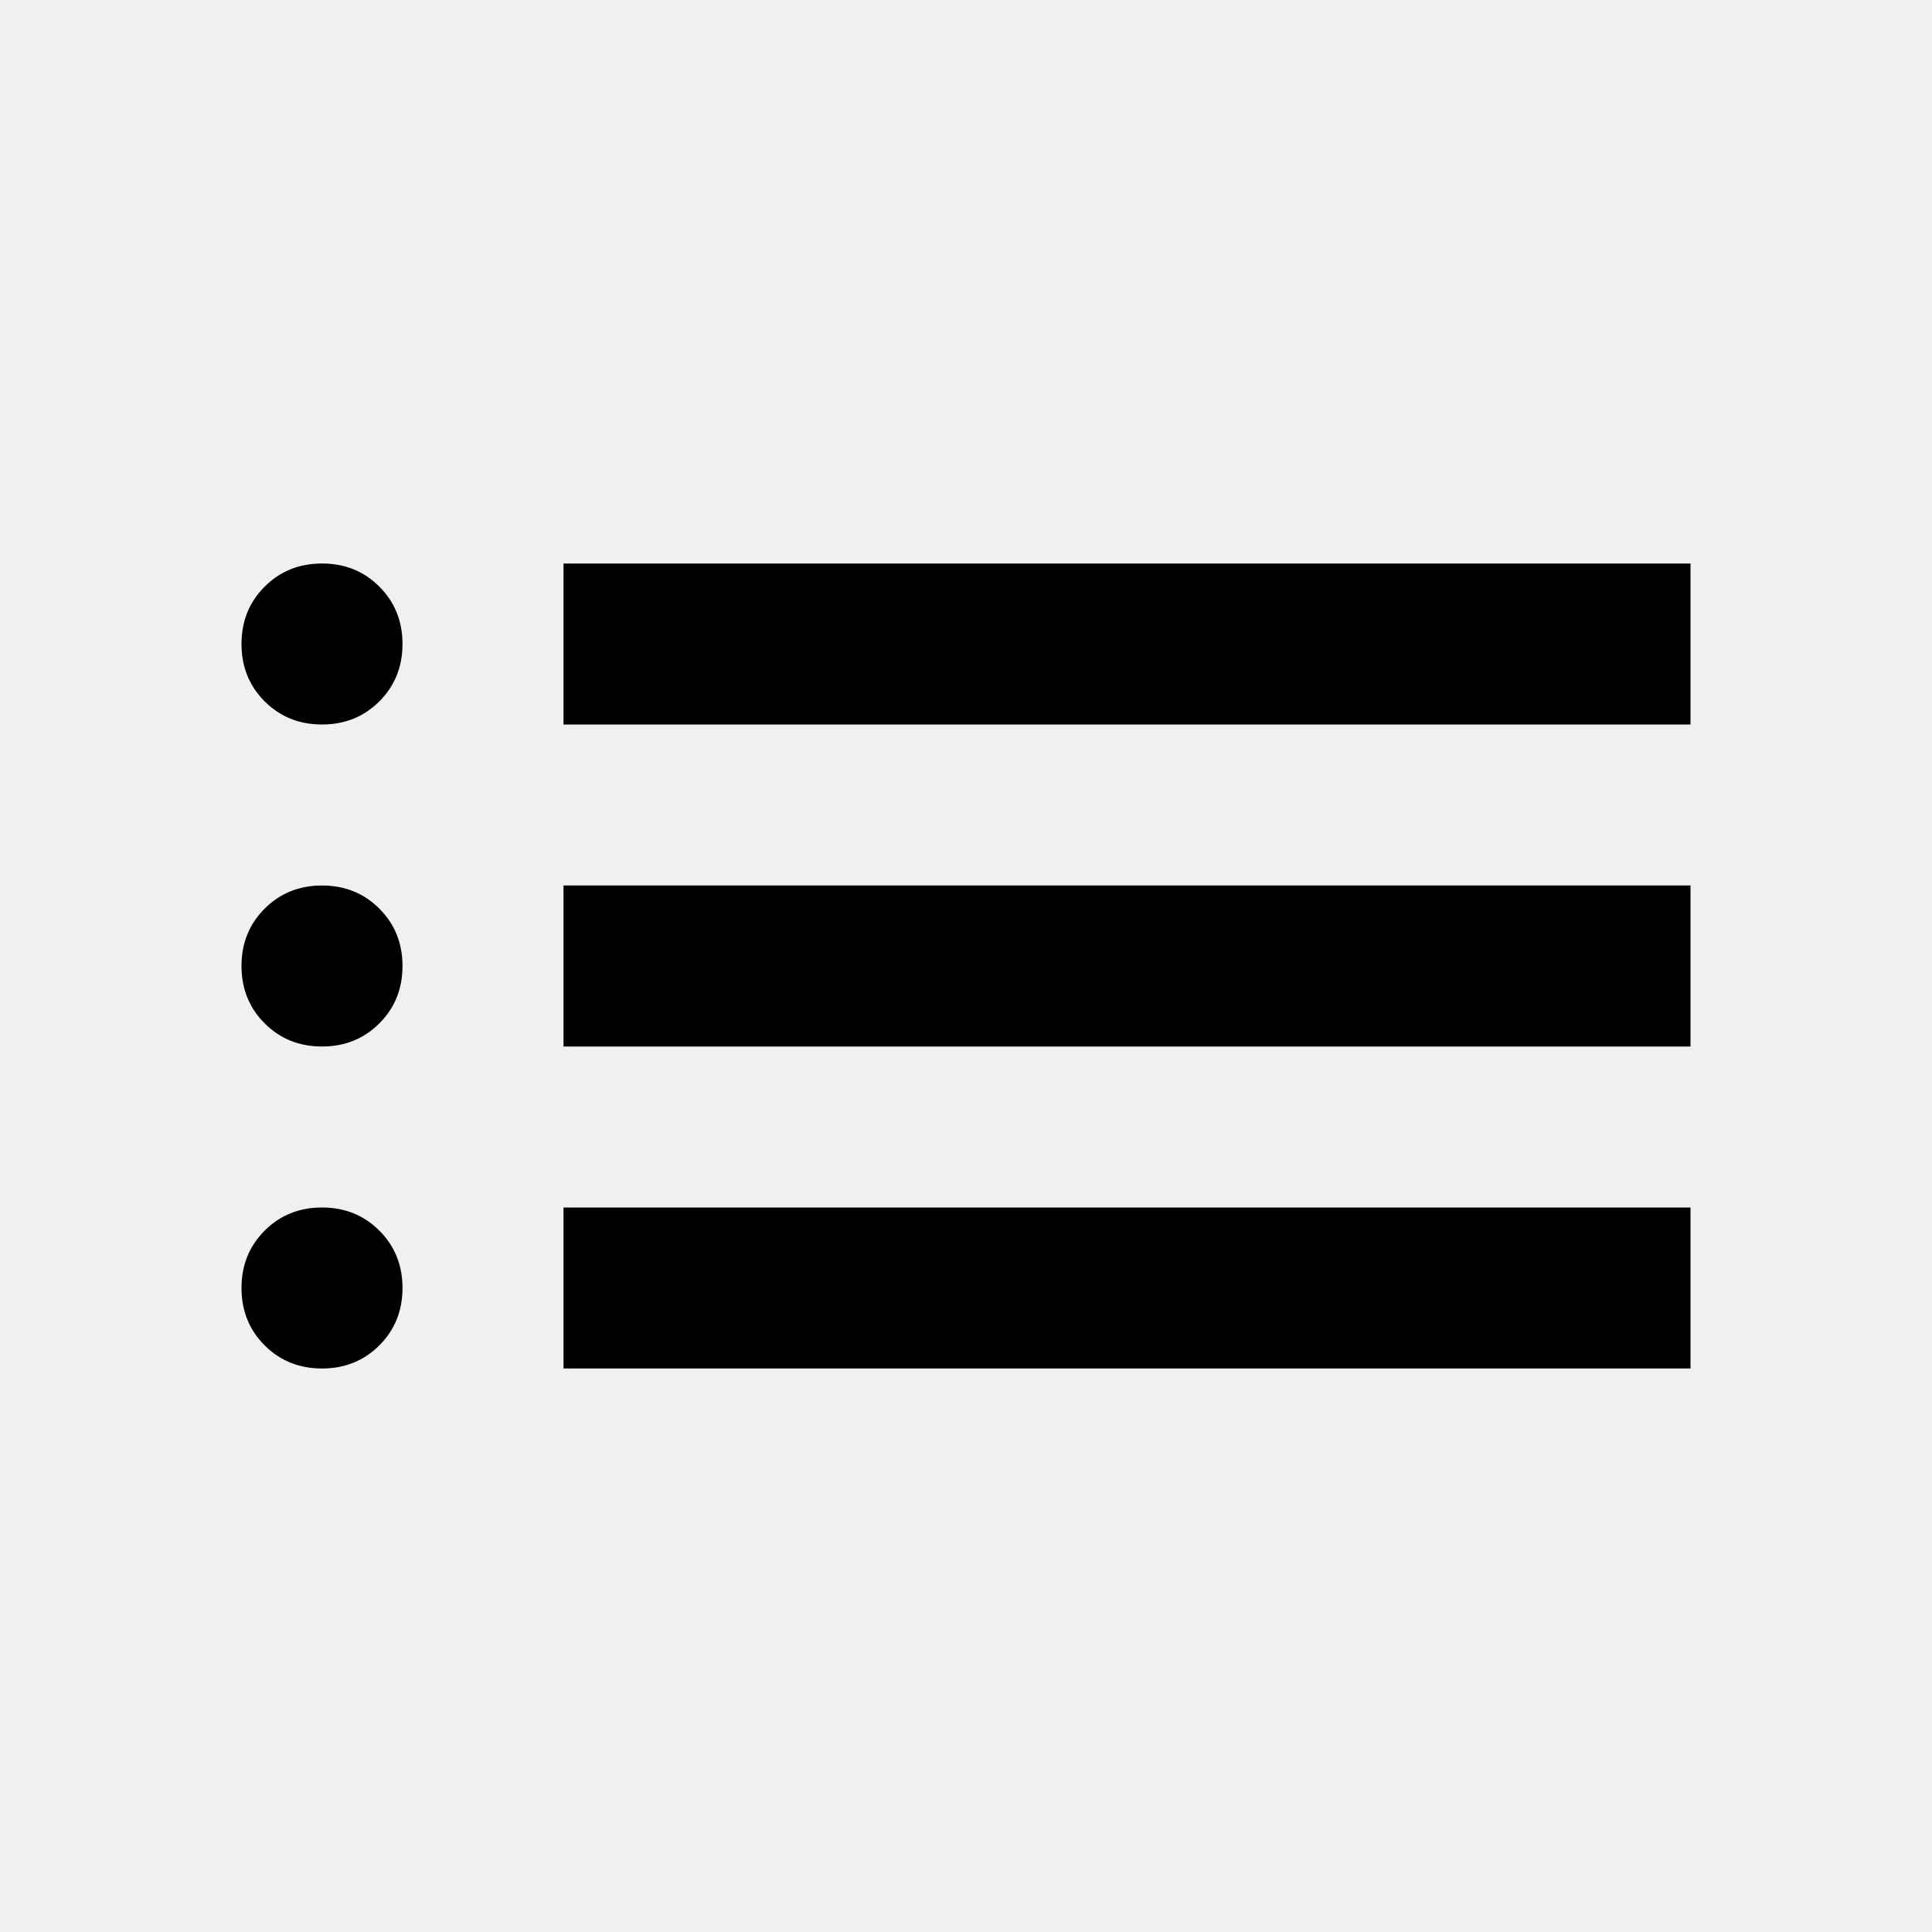
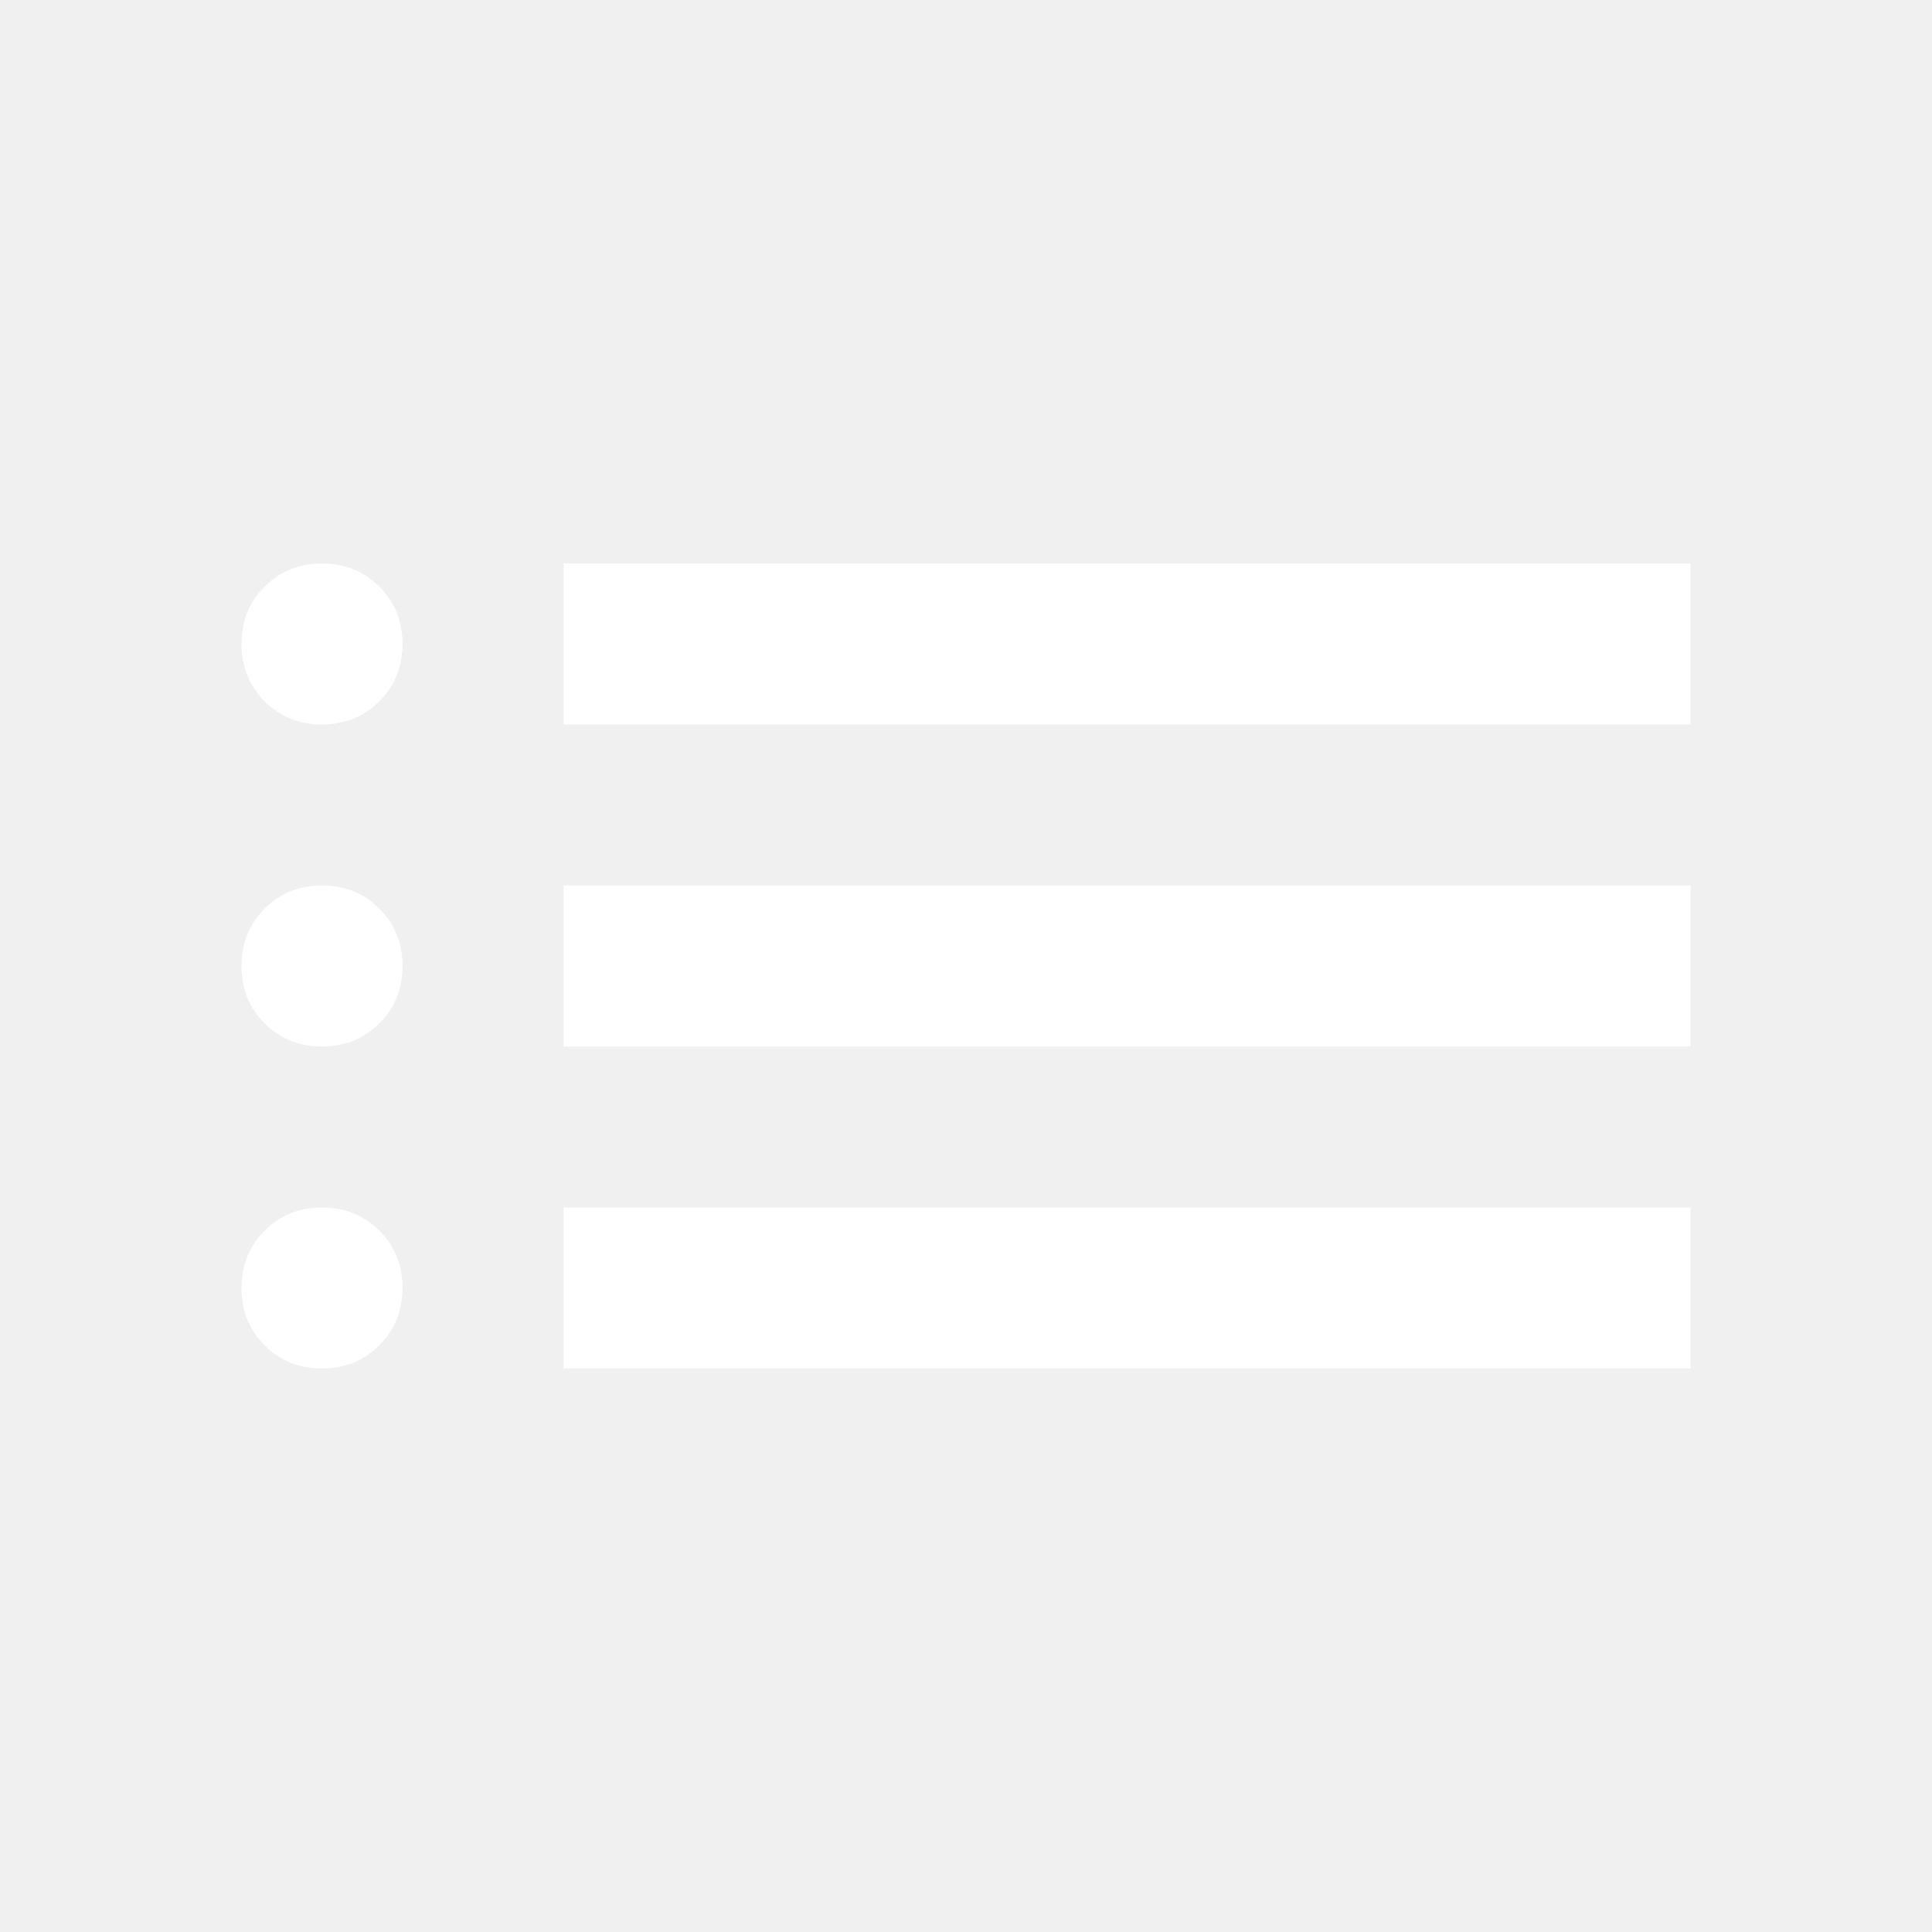
- <svg xmlns="http://www.w3.org/2000/svg" height="24px" viewBox="0 -960 960 960" width="24px" fill="#000">
+ <svg xmlns="http://www.w3.org/2000/svg" height="24px" viewBox="0 -960 960 960" width="24px" fill="#fff">
  <path d="M280-600v-80h560v80H280Zm0 160v-80h560v80H280Zm0 160v-80h560v80H280ZM160-600q-17 0-28.5-11.5T120-640q0-17 11.5-28.5T160-680q17 0 28.5 11.5T200-640q0 17-11.5 28.5T160-600Zm0 160q-17 0-28.5-11.5T120-480q0-17 11.5-28.5T160-520q17 0 28.5 11.5T200-480q0 17-11.5 28.5T160-440Zm0 160q-17 0-28.5-11.5T120-320q0-17 11.5-28.5T160-360q17 0 28.5 11.5T200-320q0 17-11.5 28.5T160-280Z" />
</svg>
